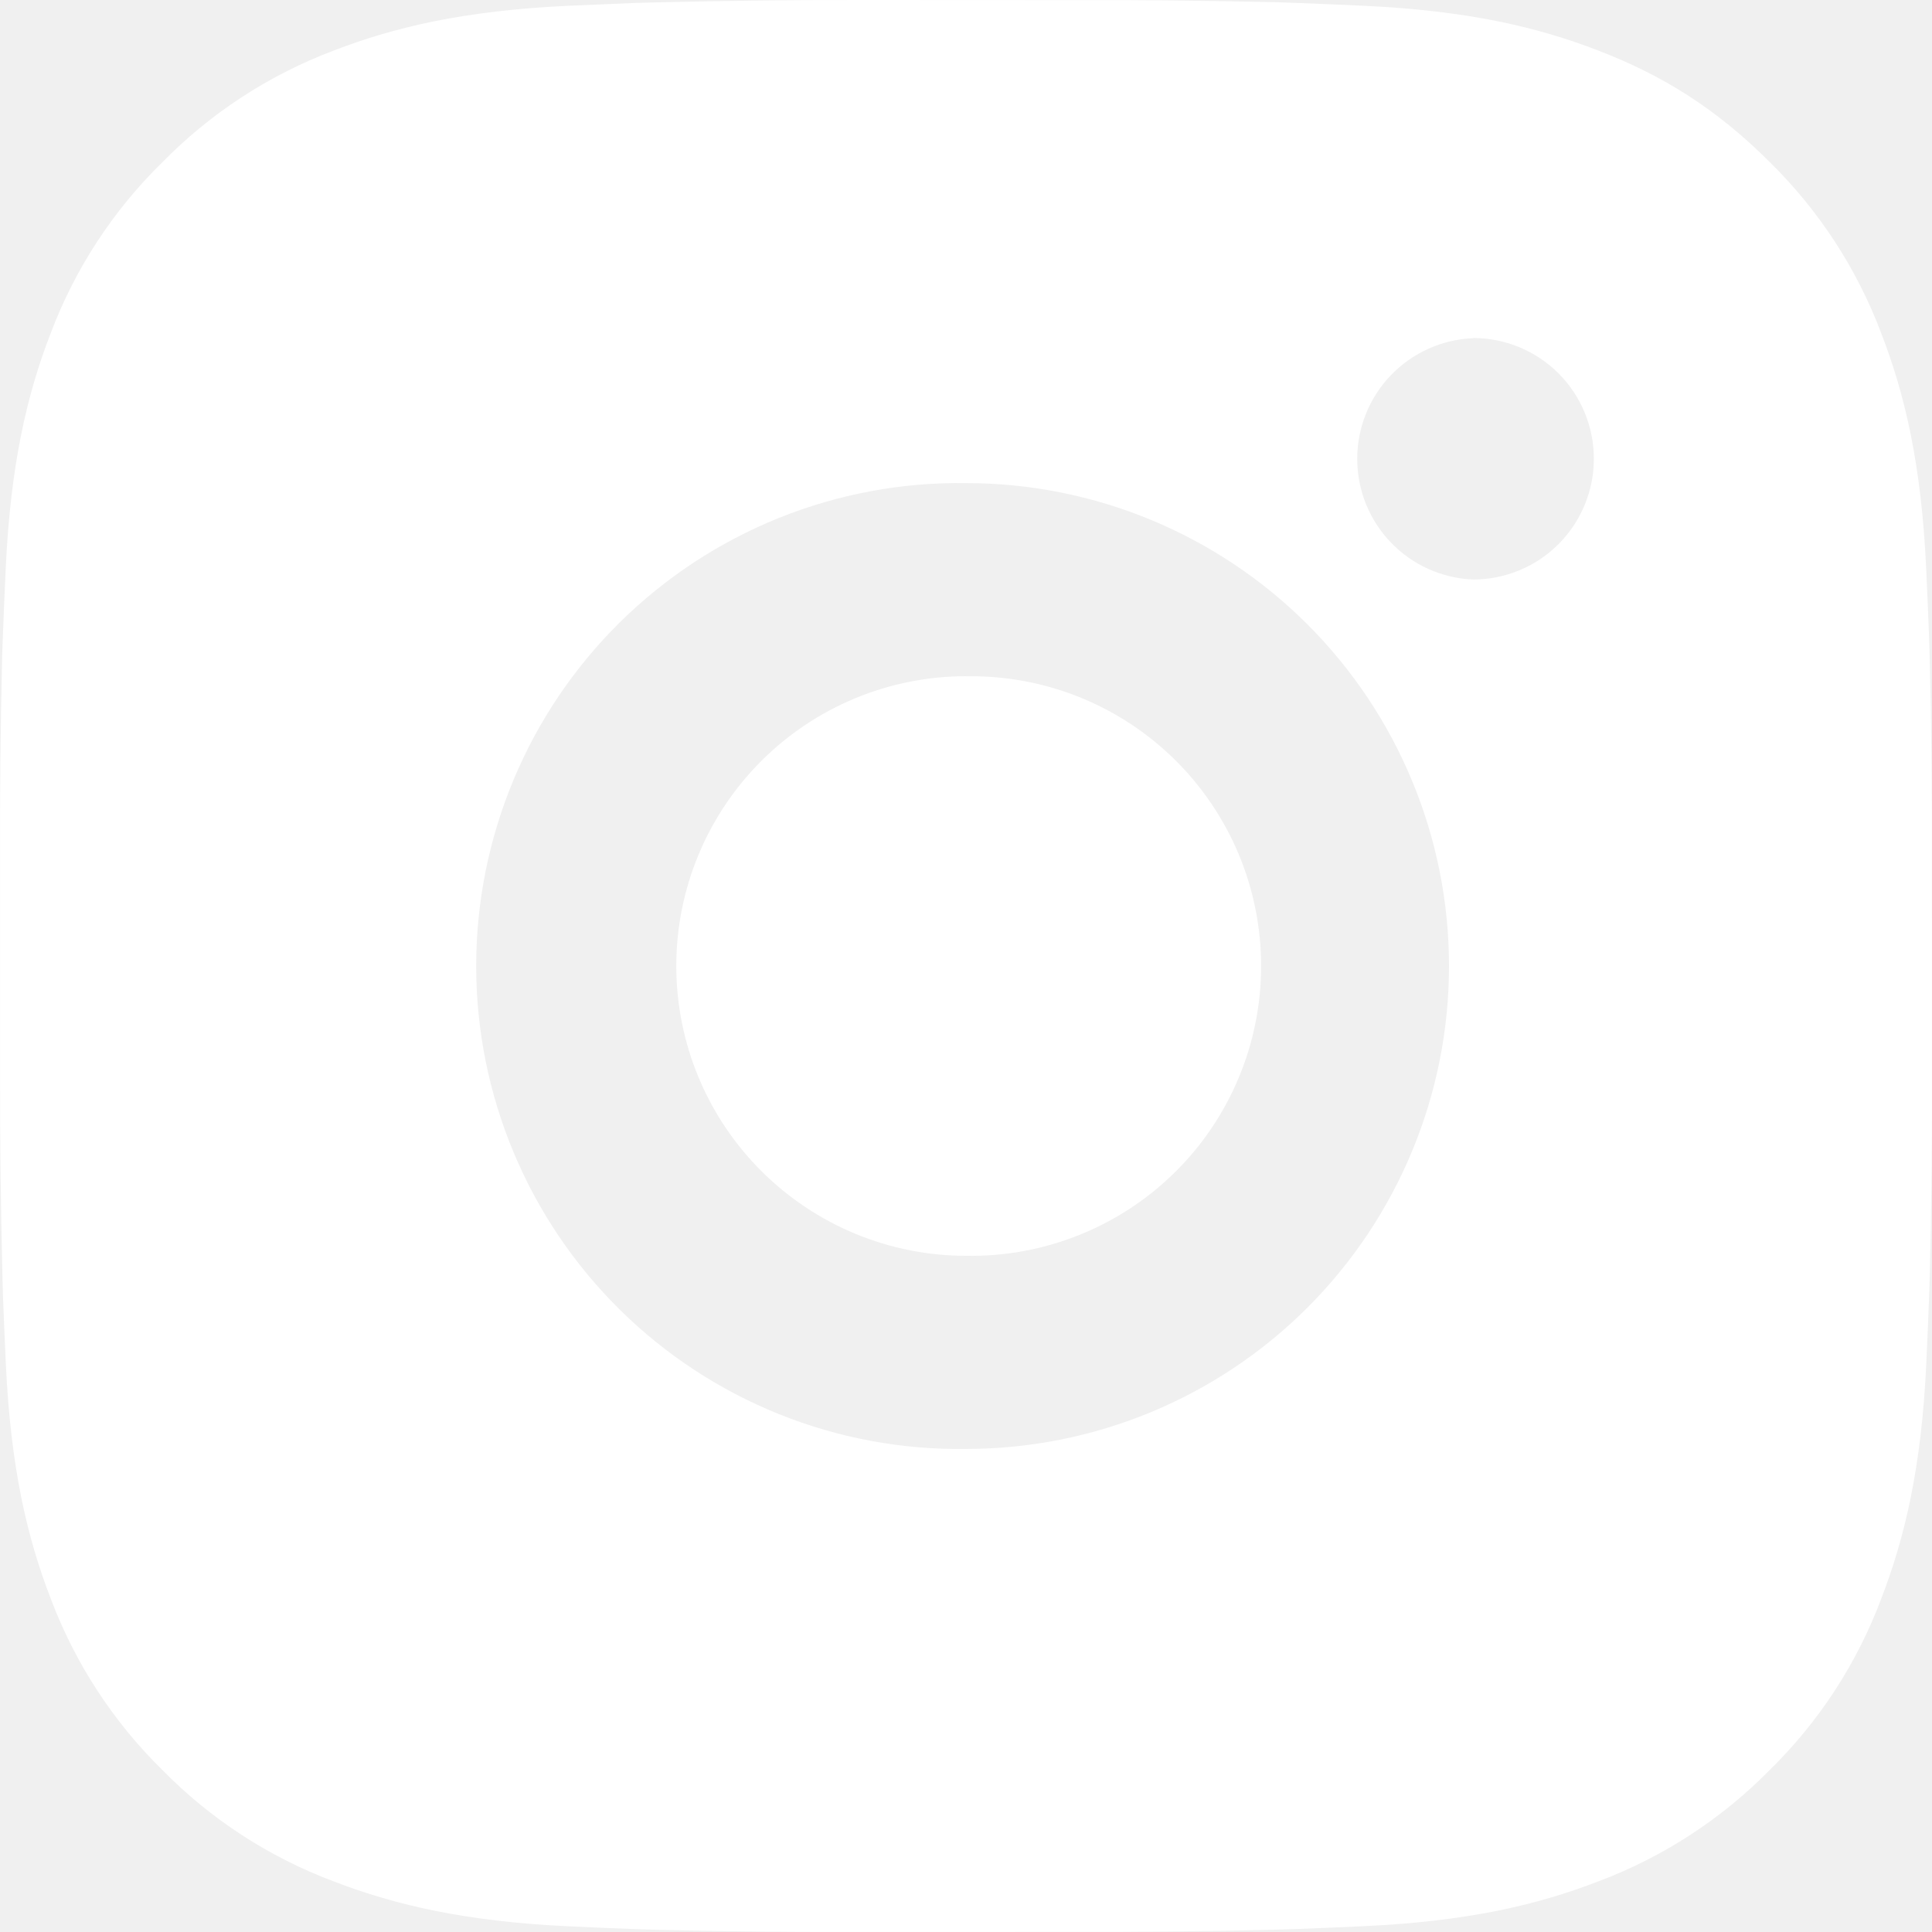
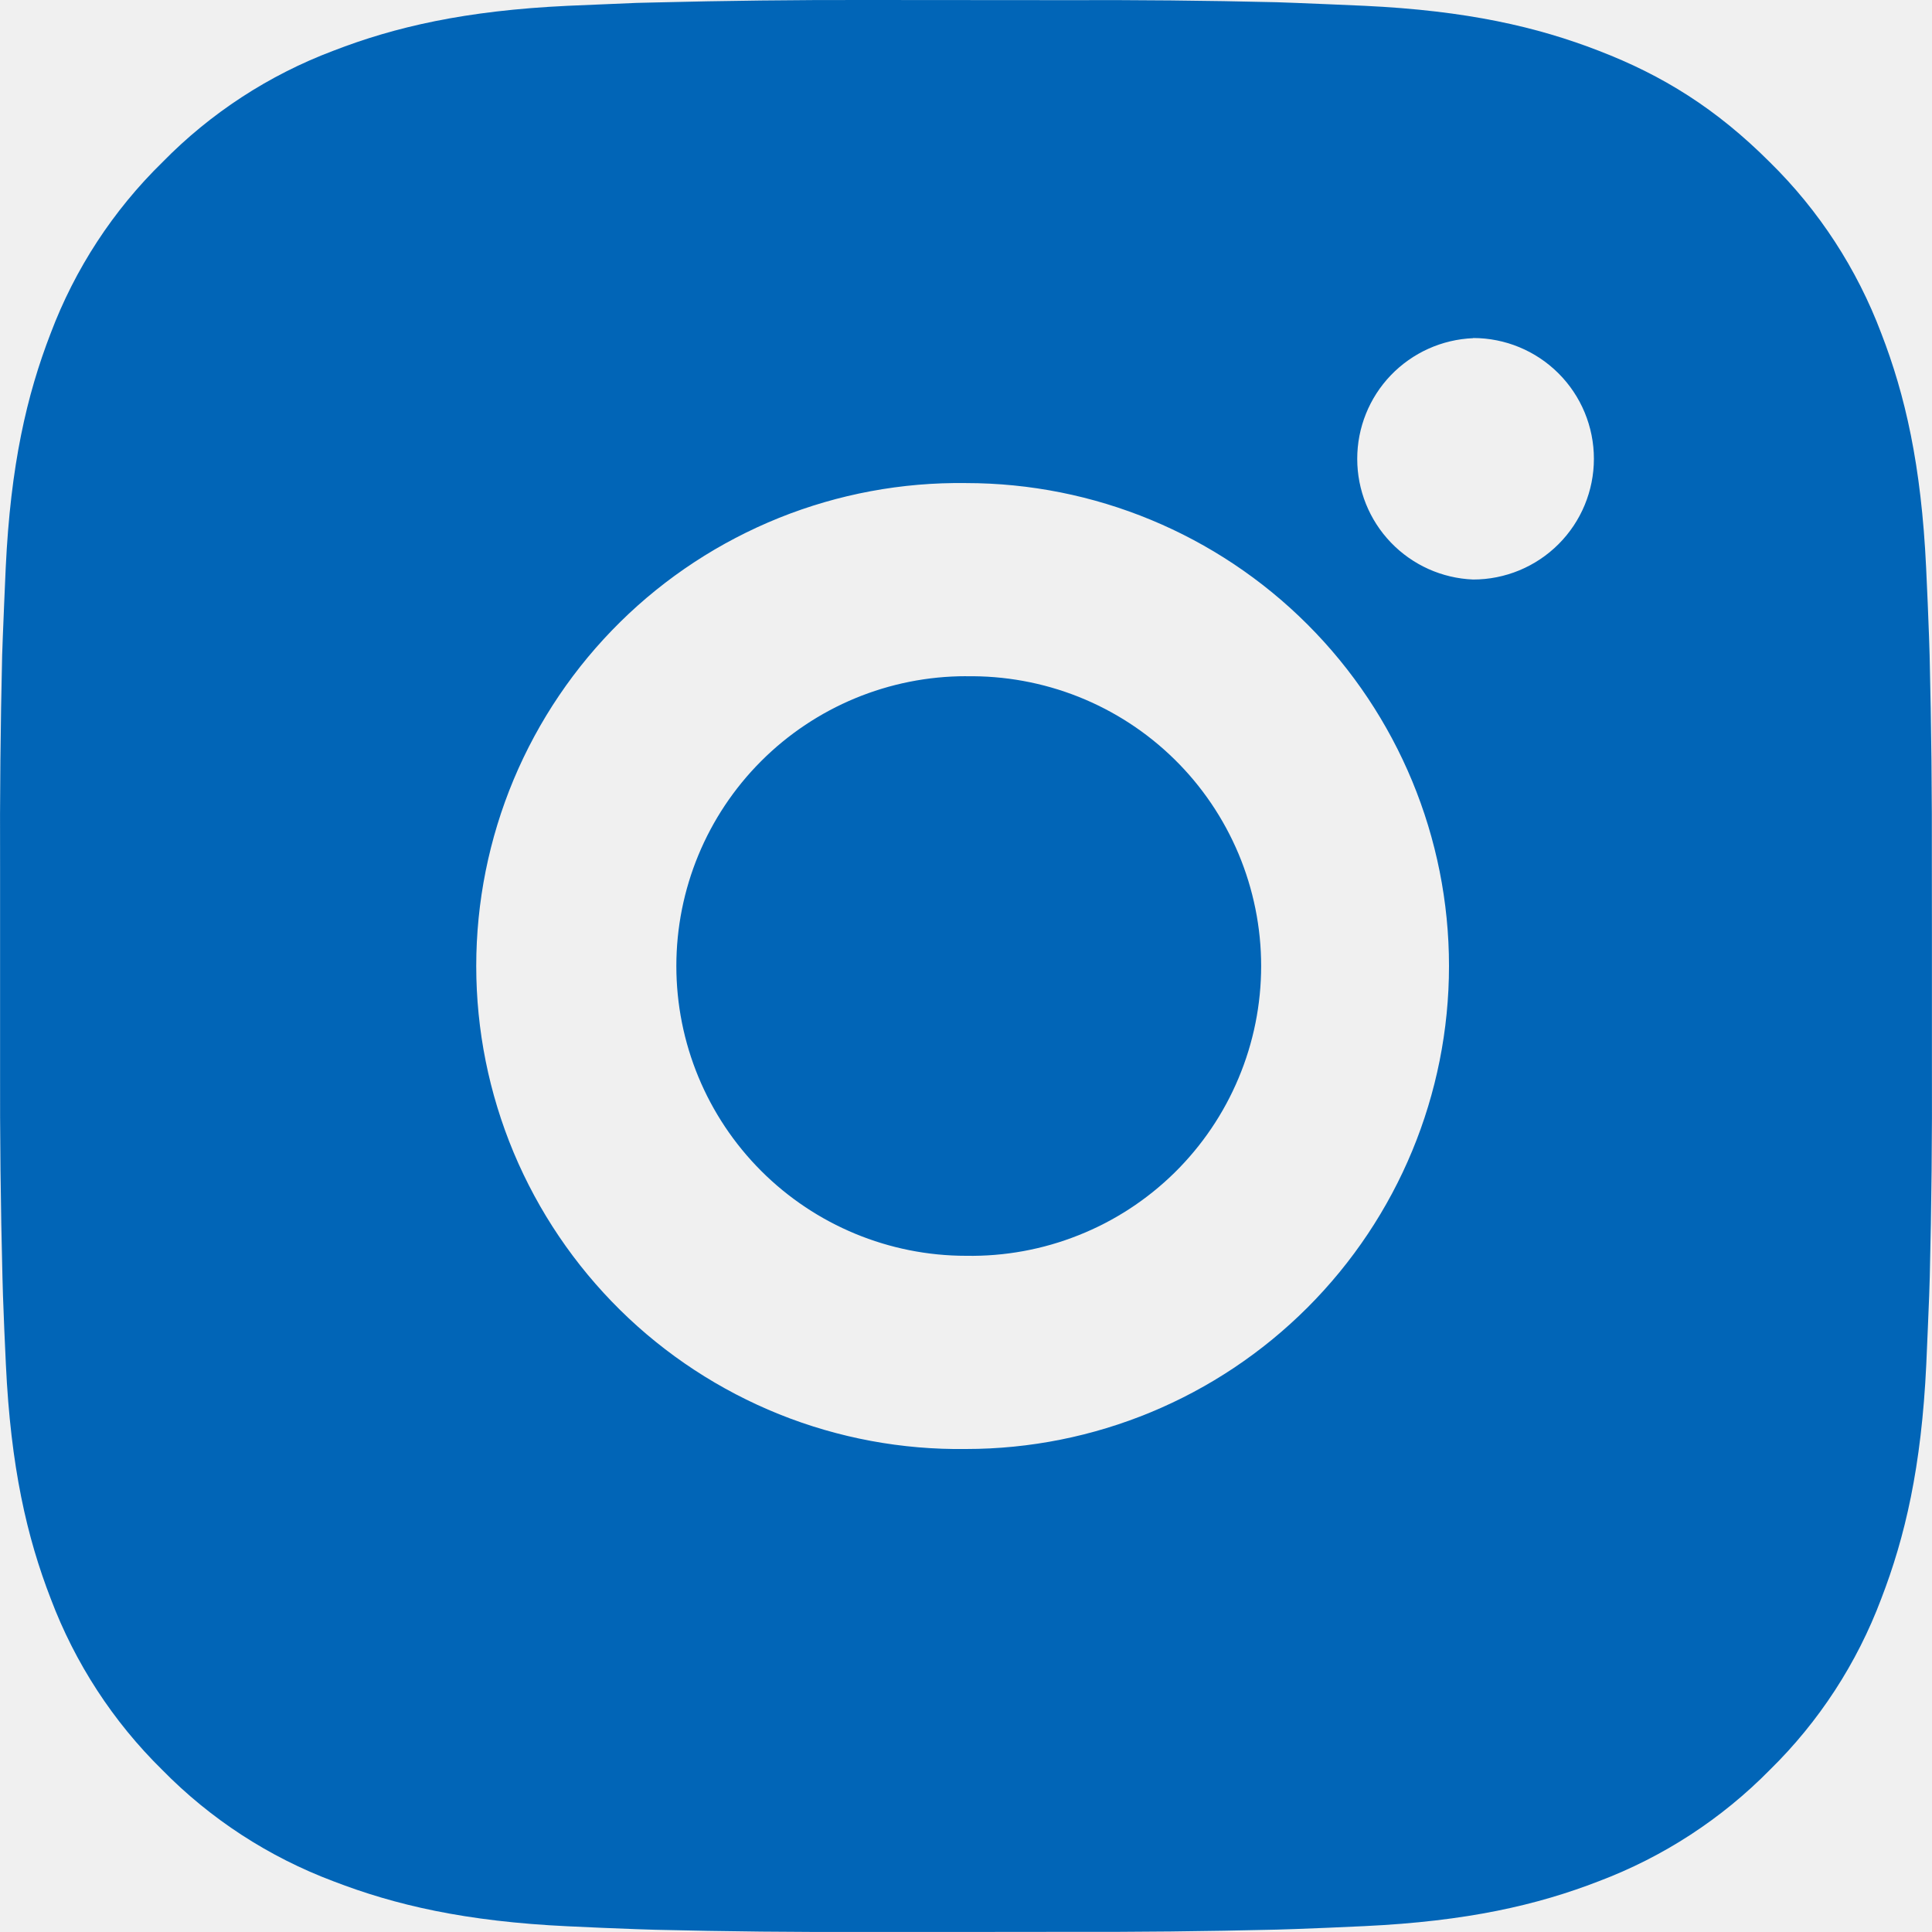
- <svg xmlns="http://www.w3.org/2000/svg" width="40" height="40" viewBox="0 0 40 40" fill="none">
-   <path d="M22.056 0.002C23.515 -0.003 24.975 0.012 26.434 0.046L26.822 0.06C27.27 0.076 27.712 0.096 28.246 0.12C30.374 0.22 31.826 0.556 33.099 1.05C34.419 1.558 35.531 2.246 36.643 3.358C37.66 4.358 38.447 5.566 38.949 6.9C39.443 8.174 39.779 9.628 39.879 11.756C39.903 12.288 39.923 12.732 39.939 13.18L39.951 13.568C39.987 15.026 40.002 16.485 39.997 17.944L39.999 19.436V22.056C40.004 23.515 39.989 24.975 39.953 26.434L39.941 26.822C39.925 27.27 39.905 27.712 39.881 28.245C39.781 30.373 39.441 31.825 38.949 33.099C38.449 34.435 37.661 35.644 36.643 36.643C35.643 37.66 34.434 38.447 33.099 38.949C31.826 39.443 30.374 39.779 28.246 39.879C27.712 39.903 27.27 39.923 26.822 39.939L26.434 39.951C24.975 39.987 23.515 40.002 22.056 39.997L20.564 39.999H17.946C16.487 40.004 15.027 39.989 13.569 39.953L13.181 39.941C12.706 39.924 12.231 39.904 11.757 39.881C9.629 39.781 8.177 39.441 6.901 38.949C5.566 38.448 4.357 37.661 3.359 36.643C2.341 35.644 1.554 34.434 1.051 33.099C0.557 31.825 0.221 30.373 0.121 28.245C0.099 27.771 0.079 27.296 0.061 26.822L0.051 26.434C0.014 24.975 -0.002 23.515 0.001 22.056V17.944C-0.004 16.485 0.01 15.026 0.045 13.568L0.059 13.18C0.075 12.732 0.095 12.288 0.119 11.756C0.219 9.626 0.555 8.176 1.049 6.9C1.552 5.566 2.341 4.357 3.361 3.36C4.359 2.342 5.567 1.554 6.901 1.05C8.177 0.556 9.627 0.22 11.757 0.12L13.181 0.06L13.569 0.05C15.027 0.014 16.485 -0.003 17.944 0L22.056 0.002ZM20 10.002C18.675 9.983 17.36 10.228 16.13 10.722C14.901 11.216 13.782 11.95 12.838 12.88C11.895 13.81 11.145 14.919 10.634 16.141C10.123 17.364 9.859 18.676 9.859 20.001C9.859 21.326 10.123 22.638 10.634 23.86C11.145 25.082 11.895 26.191 12.838 27.121C13.782 28.052 14.901 28.785 16.13 29.279C17.36 29.773 18.675 30.018 20 29.999C22.652 29.999 25.196 28.946 27.071 27.071C28.946 25.195 30 22.652 30 20C30 17.348 28.946 14.804 27.071 12.929C25.196 11.054 22.652 10.002 20 10.002ZM20 14.002C20.797 13.987 21.589 14.132 22.33 14.426C23.07 14.721 23.745 15.161 24.314 15.719C24.882 16.277 25.334 16.944 25.643 17.678C25.951 18.413 26.11 19.203 26.11 20C26.11 20.797 25.952 21.586 25.643 22.321C25.335 23.056 24.884 23.723 24.315 24.281C23.746 24.84 23.072 25.279 22.331 25.574C21.591 25.869 20.799 26.014 20.002 26C18.411 26 16.885 25.367 15.76 24.242C14.634 23.117 14.002 21.591 14.002 20C14.002 18.409 14.634 16.883 15.76 15.757C16.885 14.632 18.411 14 20.002 14L20 14.002ZM30.5 7.002C29.854 7.028 29.244 7.303 28.797 7.768C28.349 8.234 28.1 8.854 28.1 9.5C28.1 10.146 28.349 10.767 28.797 11.232C29.244 11.698 29.854 11.972 30.5 11.998C31.163 11.998 31.799 11.735 32.267 11.266C32.736 10.797 32.999 10.161 32.999 9.498C32.999 8.835 32.736 8.199 32.267 7.73C31.799 7.262 31.163 6.998 30.5 6.998V7.002Z" fill="white" />
+ <svg xmlns="http://www.w3.org/2000/svg" width="26" height="26" viewBox="0 0 26 26" fill="none">
+   <path d="M14.336 0.002C15.285 -0.002 16.234 0.007 17.182 0.03L17.434 0.039C17.725 0.05 18.013 0.063 18.36 0.078C19.743 0.143 20.687 0.362 21.515 0.683C22.373 1.013 23.095 1.46 23.818 2.183C24.479 2.832 24.99 3.618 25.317 4.485C25.638 5.313 25.856 6.258 25.921 7.641C25.937 7.987 25.95 8.276 25.96 8.567L25.968 8.819C25.991 9.767 26.001 10.715 25.998 11.664L25.999 12.633V14.336C26.003 15.285 25.993 16.233 25.97 17.182L25.962 17.434C25.951 17.725 25.938 18.012 25.923 18.36C25.858 19.743 25.637 20.686 25.317 21.515C24.991 22.383 24.48 23.169 23.818 23.818C23.168 24.479 22.382 24.99 21.515 25.317C20.687 25.638 19.743 25.856 18.36 25.921C18.013 25.937 17.725 25.95 17.434 25.96L17.182 25.968C16.234 25.991 15.285 26.001 14.336 25.998L13.367 25.999H11.665C10.716 26.003 9.768 25.993 8.819 25.97L8.567 25.962C8.259 25.951 7.95 25.938 7.642 25.923C6.259 25.858 5.315 25.637 4.486 25.317C3.618 24.991 2.832 24.48 2.183 23.818C1.522 23.169 1.01 22.382 0.683 21.515C0.362 20.686 0.144 19.743 0.079 18.36C0.064 18.051 0.051 17.743 0.04 17.434L0.033 17.182C0.009 16.233 -0.002 15.285 0.001 14.336V11.664C-0.003 10.715 0.007 9.767 0.029 8.819L0.038 8.567C0.049 8.276 0.062 7.987 0.077 7.641C0.142 6.257 0.361 5.315 0.682 4.485C1.009 3.618 1.522 2.832 2.185 2.184C2.833 1.522 3.618 1.01 4.486 0.683C5.315 0.362 6.257 0.143 7.642 0.078L8.567 0.039L8.819 0.033C9.767 0.009 10.716 -0.002 11.664 0L14.336 0.002ZM13 6.501C12.139 6.489 11.284 6.648 10.485 6.969C9.686 7.291 8.958 7.767 8.345 8.372C7.732 8.977 7.245 9.697 6.912 10.492C6.58 11.287 6.409 12.139 6.409 13.001C6.409 13.862 6.58 14.714 6.912 15.509C7.245 16.304 7.732 17.024 8.345 17.629C8.958 18.234 9.686 18.71 10.485 19.032C11.284 19.353 12.139 19.512 13 19.5C14.724 19.5 16.377 18.815 17.596 17.596C18.815 16.377 19.5 14.724 19.5 13C19.5 11.276 18.815 9.623 17.596 8.404C16.377 7.185 14.724 6.501 13 6.501ZM13 9.101C13.518 9.092 14.033 9.186 14.514 9.377C14.996 9.569 15.434 9.854 15.804 10.217C16.174 10.58 16.467 11.013 16.668 11.491C16.868 11.969 16.972 12.482 16.972 13C16.972 13.518 16.869 14.031 16.668 14.509C16.468 14.987 16.174 15.42 15.805 15.783C15.435 16.146 14.997 16.432 14.515 16.623C14.034 16.815 13.519 16.909 13.001 16.9C11.967 16.9 10.975 16.489 10.244 15.758C9.512 15.026 9.102 14.034 9.102 13C9.102 11.966 9.512 10.974 10.244 10.242C10.975 9.511 11.967 9.1 13.001 9.1L13 9.101ZM19.825 4.551C19.405 4.568 19.009 4.747 18.718 5.049C18.427 5.352 18.265 5.755 18.265 6.175C18.265 6.595 18.427 6.998 18.718 7.301C19.009 7.604 19.405 7.782 19.825 7.799C20.256 7.799 20.669 7.628 20.974 7.323C21.279 7.018 21.45 6.605 21.45 6.174C21.45 5.743 21.279 5.33 20.974 5.025C20.669 4.72 20.256 4.549 19.825 4.549V4.551Z" fill="#0165B7" />
</svg>
